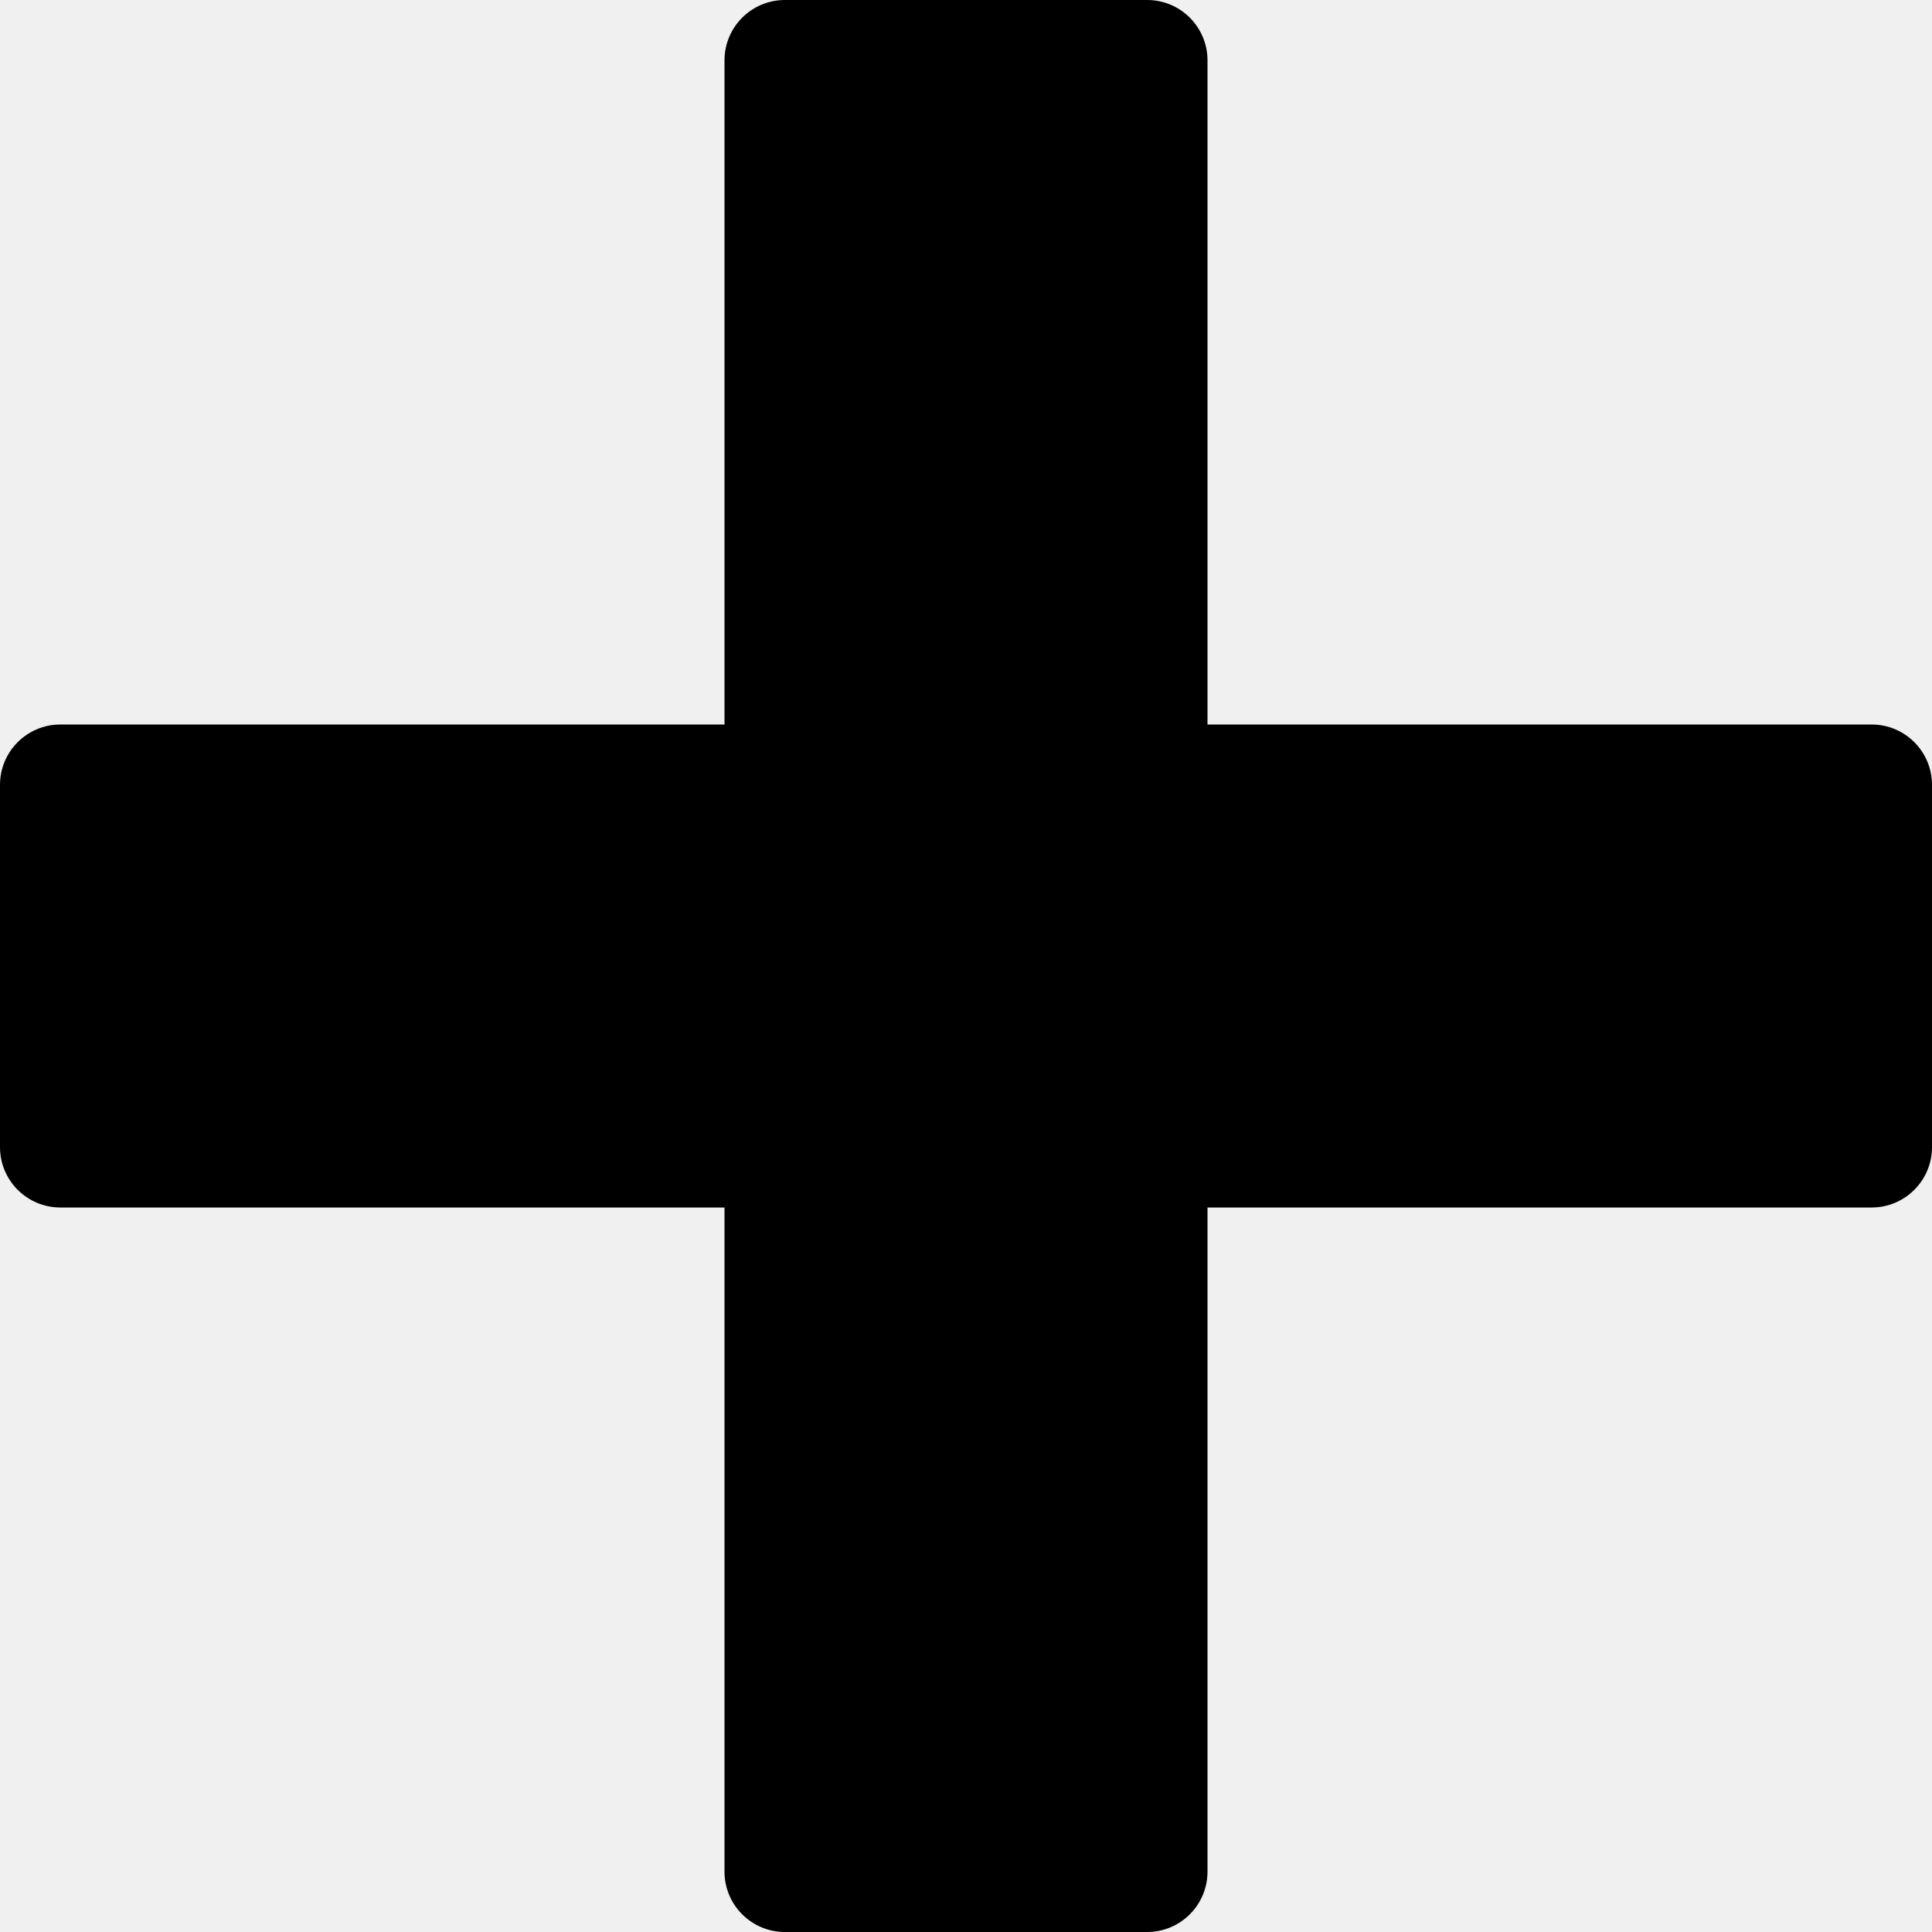
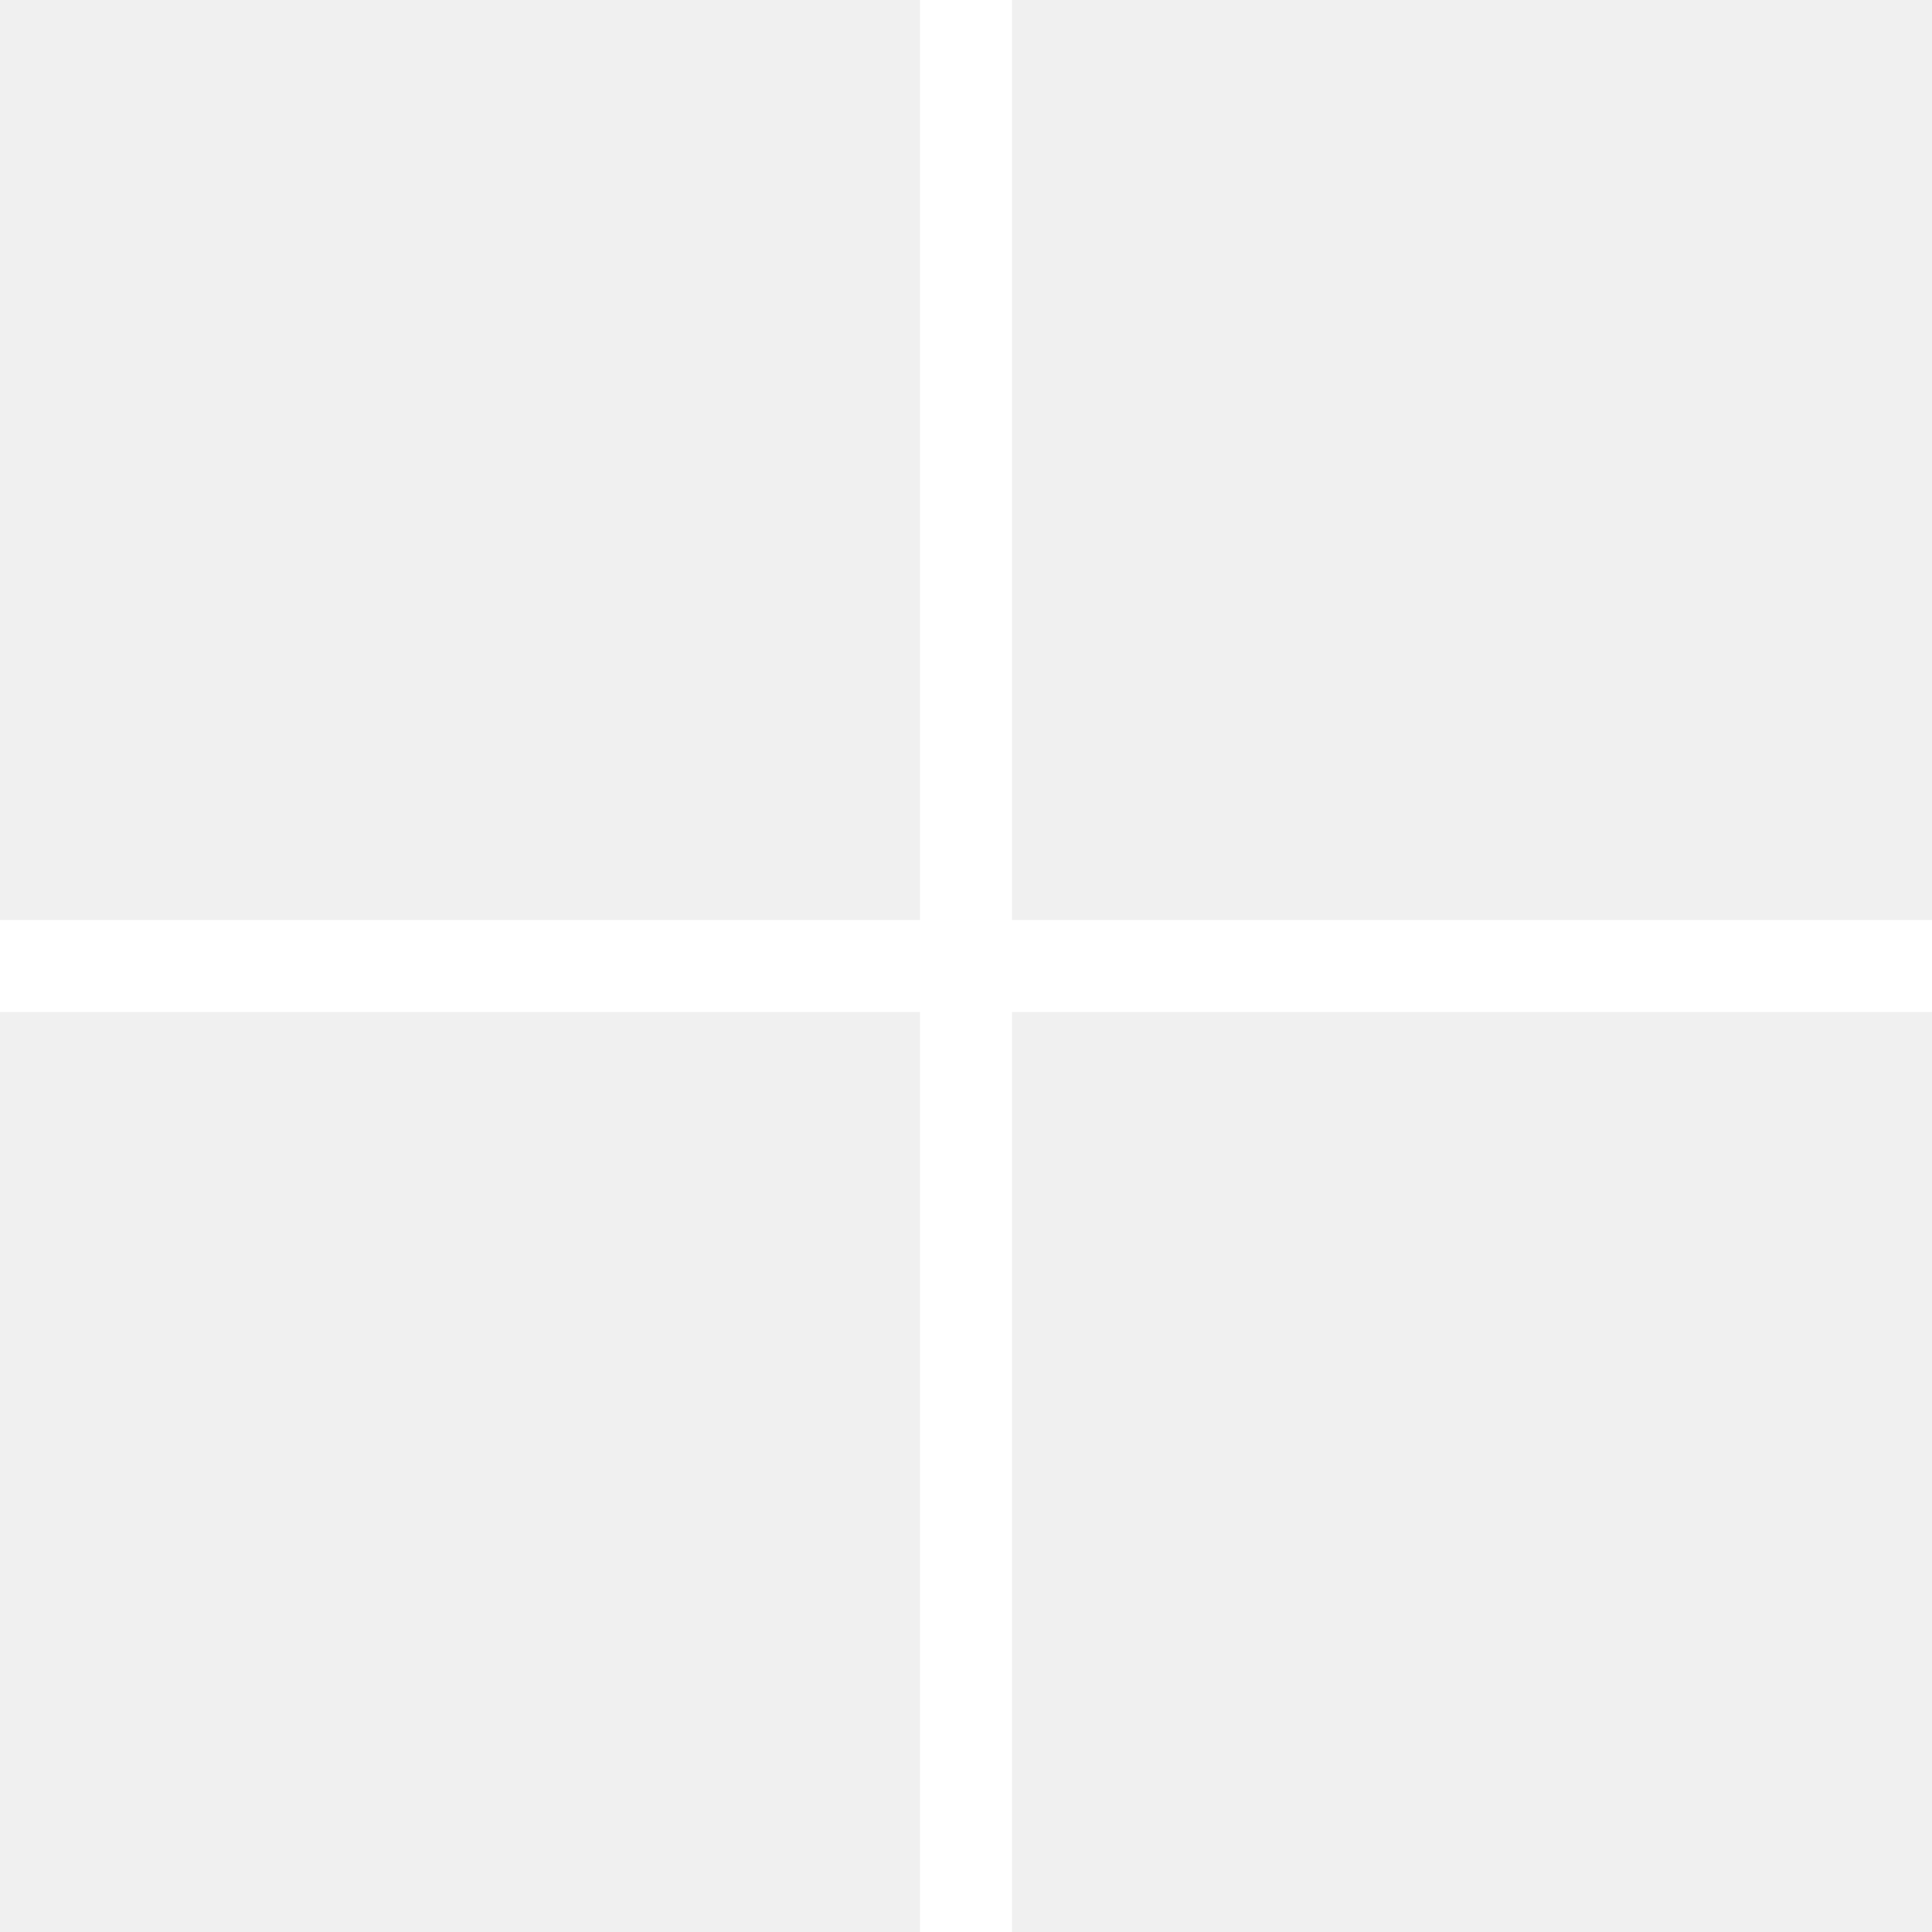
- <svg xmlns="http://www.w3.org/2000/svg" version="1.1" id="Capa_1" x="0px" y="0px" width="533.333px" height="533.333px" viewBox="0 0 533.333 533.333" style="enable-background:new 0 0 533.333 533.333;" xml:space="preserve">
+ <svg xmlns="http://www.w3.org/2000/svg" version="1.1" id="Capa_1" x="0px" y="0px" viewBox="0 0 42 42" style="enable-background:new 0 0 42 42;" xml:space="preserve" width="512px" height="512px">
  <g>
-     <path d="M516.667,200H333.333V16.667C333.333,7.462,325.871,0,316.667,0h-100C207.462,0,200,7.462,200,16.667V200H16.667   C7.462,200,0,207.462,0,216.667v100c0,9.204,7.462,16.666,16.667,16.666H200v183.334c0,9.204,7.462,16.666,16.667,16.666h100   c9.204,0,16.667-7.462,16.667-16.666V333.333h183.333c9.204,0,16.667-7.462,16.667-16.666v-100   C533.333,207.462,525.871,200,516.667,200z" />
+     <polygon points="42,20 22,20 22,0 20,0 20,20 0,20 0,22 20,22 20,42 22,42 22,22 42,22 " data-original="#000000" class="active-path" data-old_color="#FF0060" fill="#FFFFFF" />
  </g>
-   <g>
- </g>
-   <g>
- </g>
-   <g>
- </g>
-   <g>
- </g>
-   <g>
- </g>
-   <g>
- </g>
-   <g>
- </g>
-   <g>
- </g>
-   <g>
- </g>
-   <g>
- </g>
-   <g>
- </g>
-   <g>
- </g>
-   <g>
- </g>
-   <g>
- </g>
-   <g>
- </g>
</svg>
